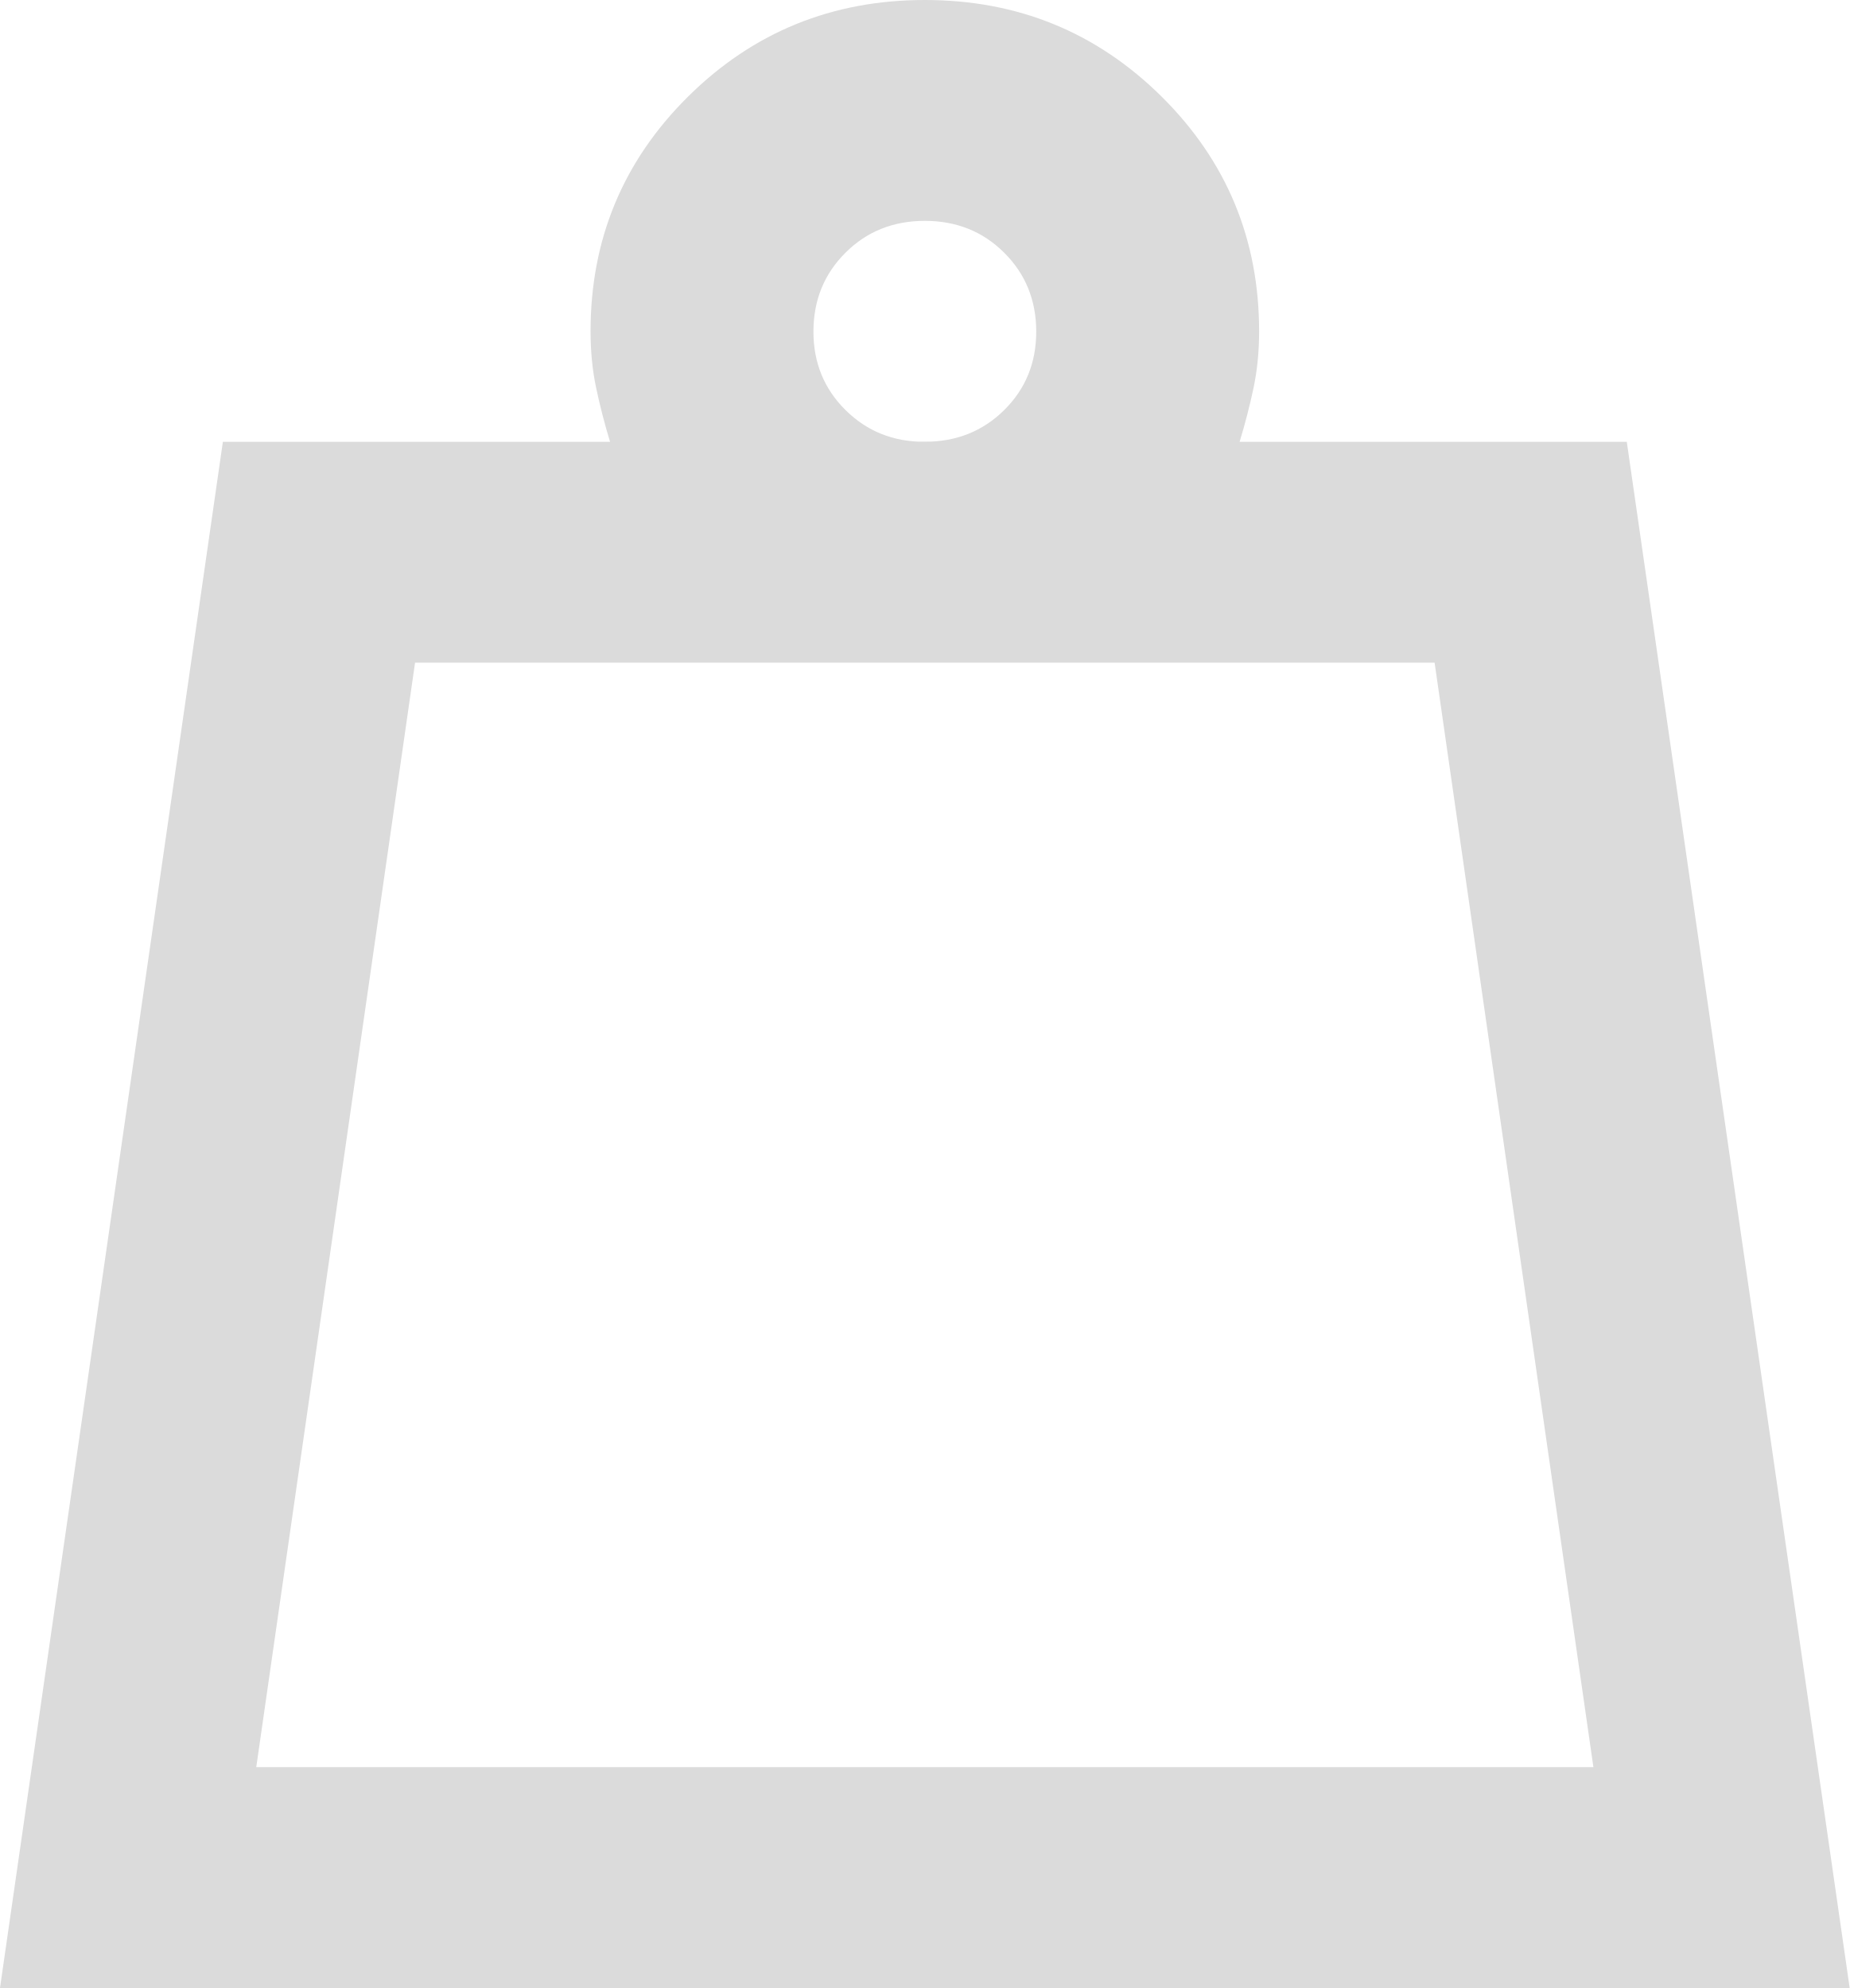
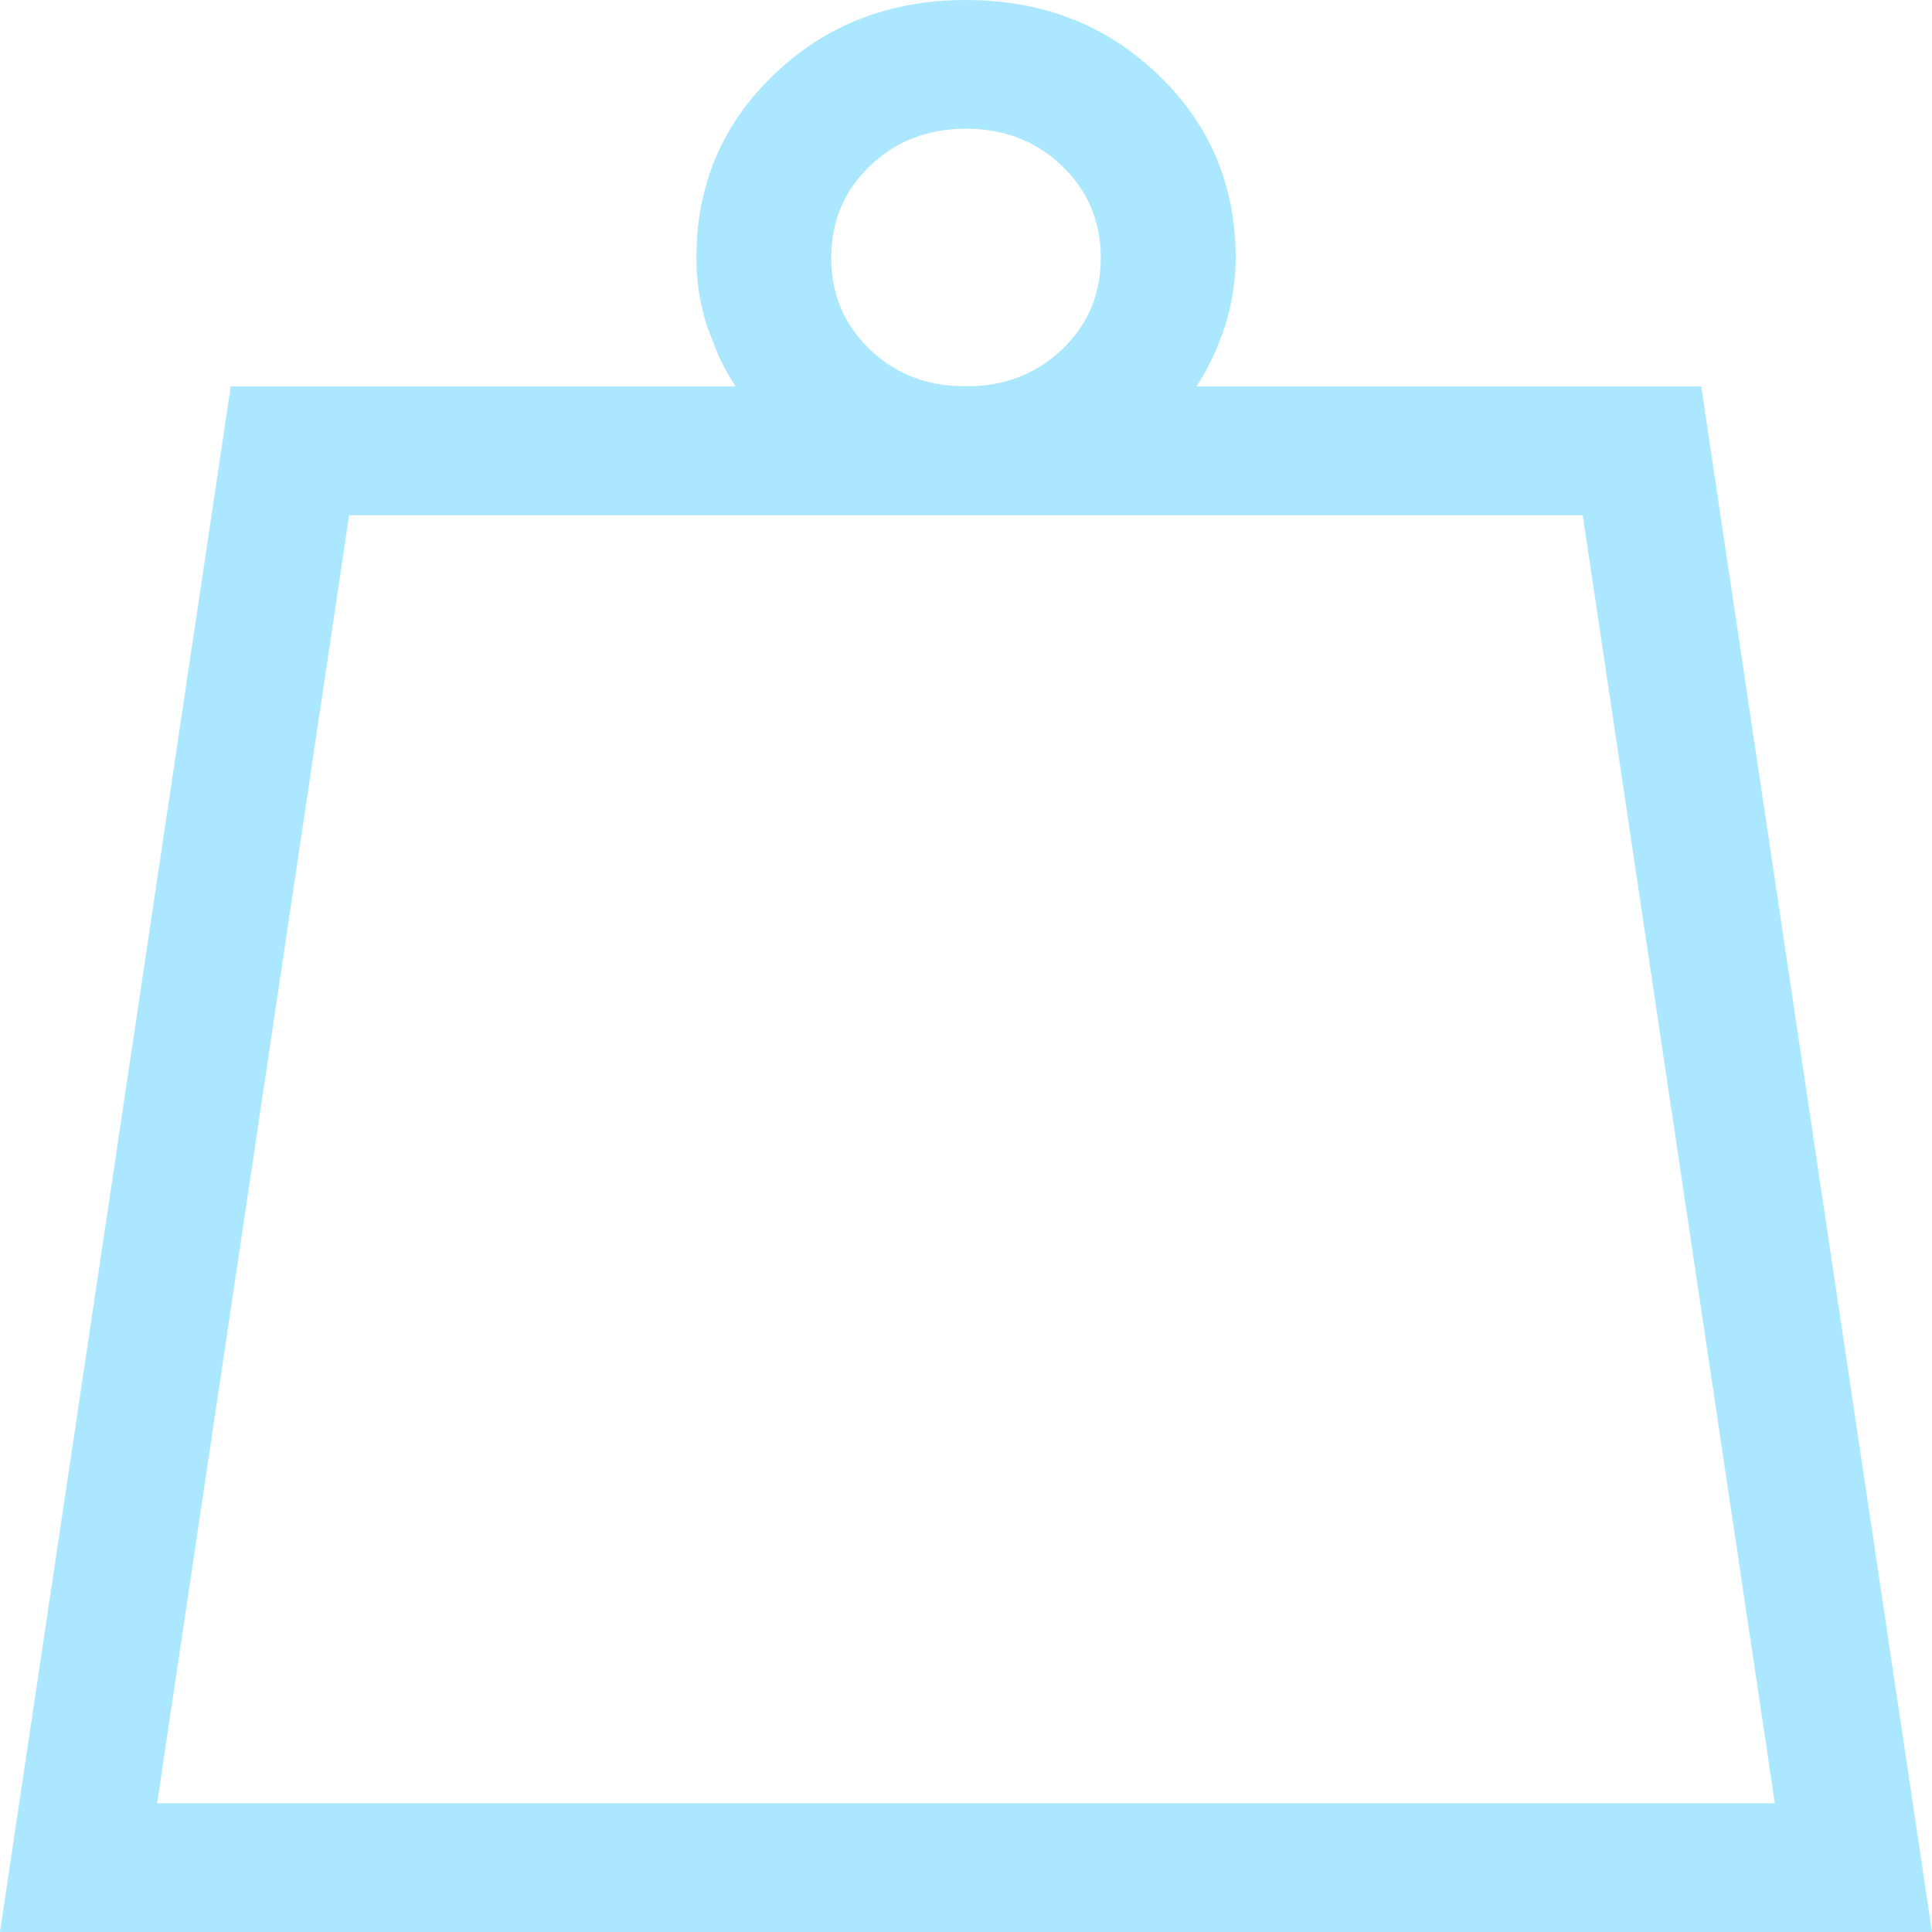
- <svg xmlns="http://www.w3.org/2000/svg" width="40" height="43" viewBox="0 0 40 43" fill="none">
-   <path d="M20 0.5C21.878 0.5 23.458 1.146 24.769 2.445C26.079 3.744 26.729 5.309 26.729 7.167C26.729 7.574 26.691 7.947 26.619 8.288C26.542 8.652 26.446 9.026 26.329 9.41L26.133 10.056H34.747L39.423 42.5H0.577L5.253 10.056H13.866L13.671 9.411C13.554 9.026 13.458 8.65 13.381 8.286C13.309 7.945 13.271 7.573 13.271 7.167C13.271 5.309 13.921 3.744 15.231 2.445C16.542 1.146 18.122 0.5 20 0.5ZM8.481 14.262L5.047 38.151L4.965 38.723H35.035L34.953 38.151L31.519 14.262L31.457 13.833H8.543L8.481 14.262ZM20 4.277C19.192 4.277 18.491 4.554 17.932 5.111C17.373 5.667 17.093 6.363 17.091 7.165C17.089 7.969 17.37 8.667 17.933 9.225C18.495 9.782 19.196 10.059 20.002 10.056L20.001 10.055C20.808 10.055 21.509 9.779 22.07 9.223C22.632 8.666 22.911 7.969 22.909 7.165C22.907 6.363 22.627 5.667 22.068 5.111C21.509 4.554 20.808 4.277 20 4.277Z" fill="#DBDBDB" stroke="#DBDBDB" />
+ <svg xmlns="http://www.w3.org/2000/svg" width="16" height="16" viewBox="0 0 16 16" fill="none">
+   <path d="M8 0.5C8.509 0.5 8.913 0.661 9.243 0.977C9.572 1.291 9.733 1.667 9.733 2.134C9.733 2.278 9.711 2.415 9.669 2.547C9.623 2.689 9.563 2.815 9.49 2.927L8.986 3.7H13.658L15.42 15.5H0.58L2.342 3.7H7.019L6.51 2.926C6.473 2.87 6.44 2.811 6.41 2.748L6.331 2.547C6.289 2.415 6.267 2.278 6.267 2.134C6.267 1.667 6.428 1.291 6.757 0.977C7.087 0.661 7.491 0.5 8 0.5ZM2.397 4.193L0.807 14.859L0.721 15.434H15.279L15.193 14.859L13.602 4.193L13.539 3.767H2.461L2.397 4.193ZM8 0.566C7.565 0.566 7.173 0.712 6.859 1.013C6.546 1.313 6.385 1.697 6.384 2.132C6.383 2.568 6.544 2.954 6.859 3.256C7.173 3.556 7.565 3.701 8 3.699V3.7C8.436 3.7 8.828 3.554 9.142 3.254C9.457 2.953 9.617 2.568 9.616 2.132C9.615 1.697 9.454 1.313 9.141 1.013C8.827 0.712 8.435 0.566 8 0.566Z" stroke="#ABE8FF" />
</svg>
